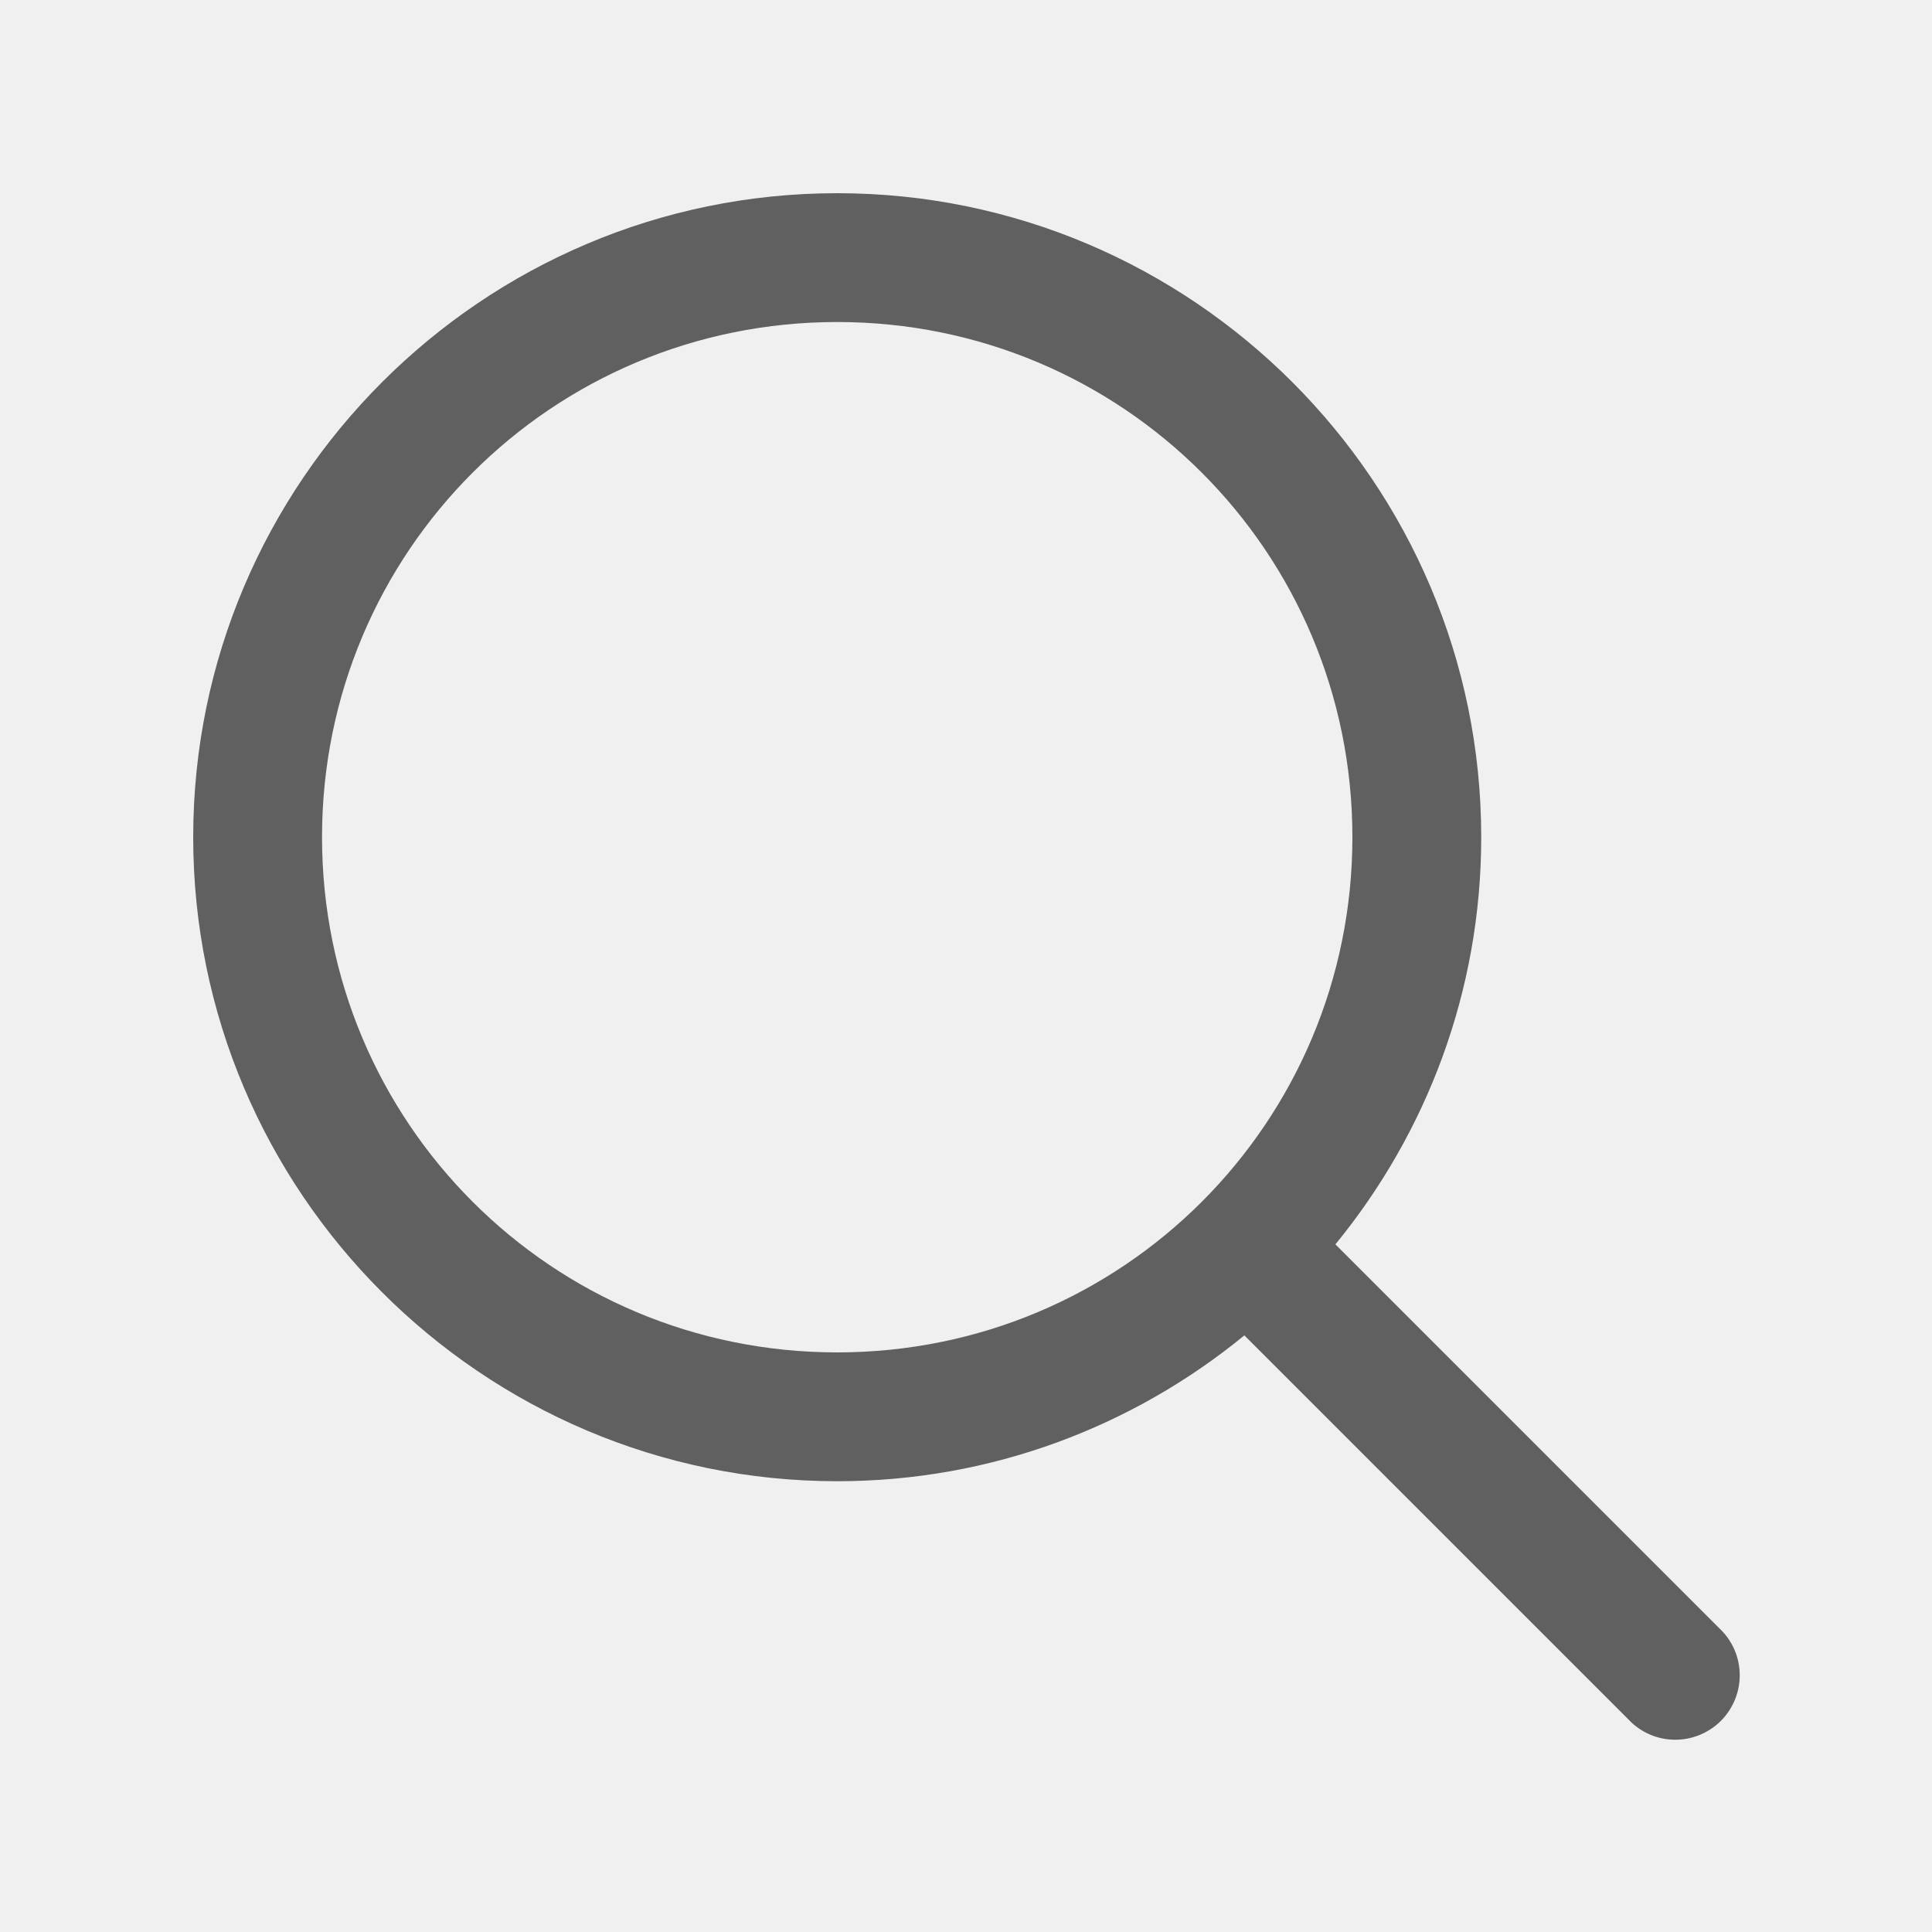
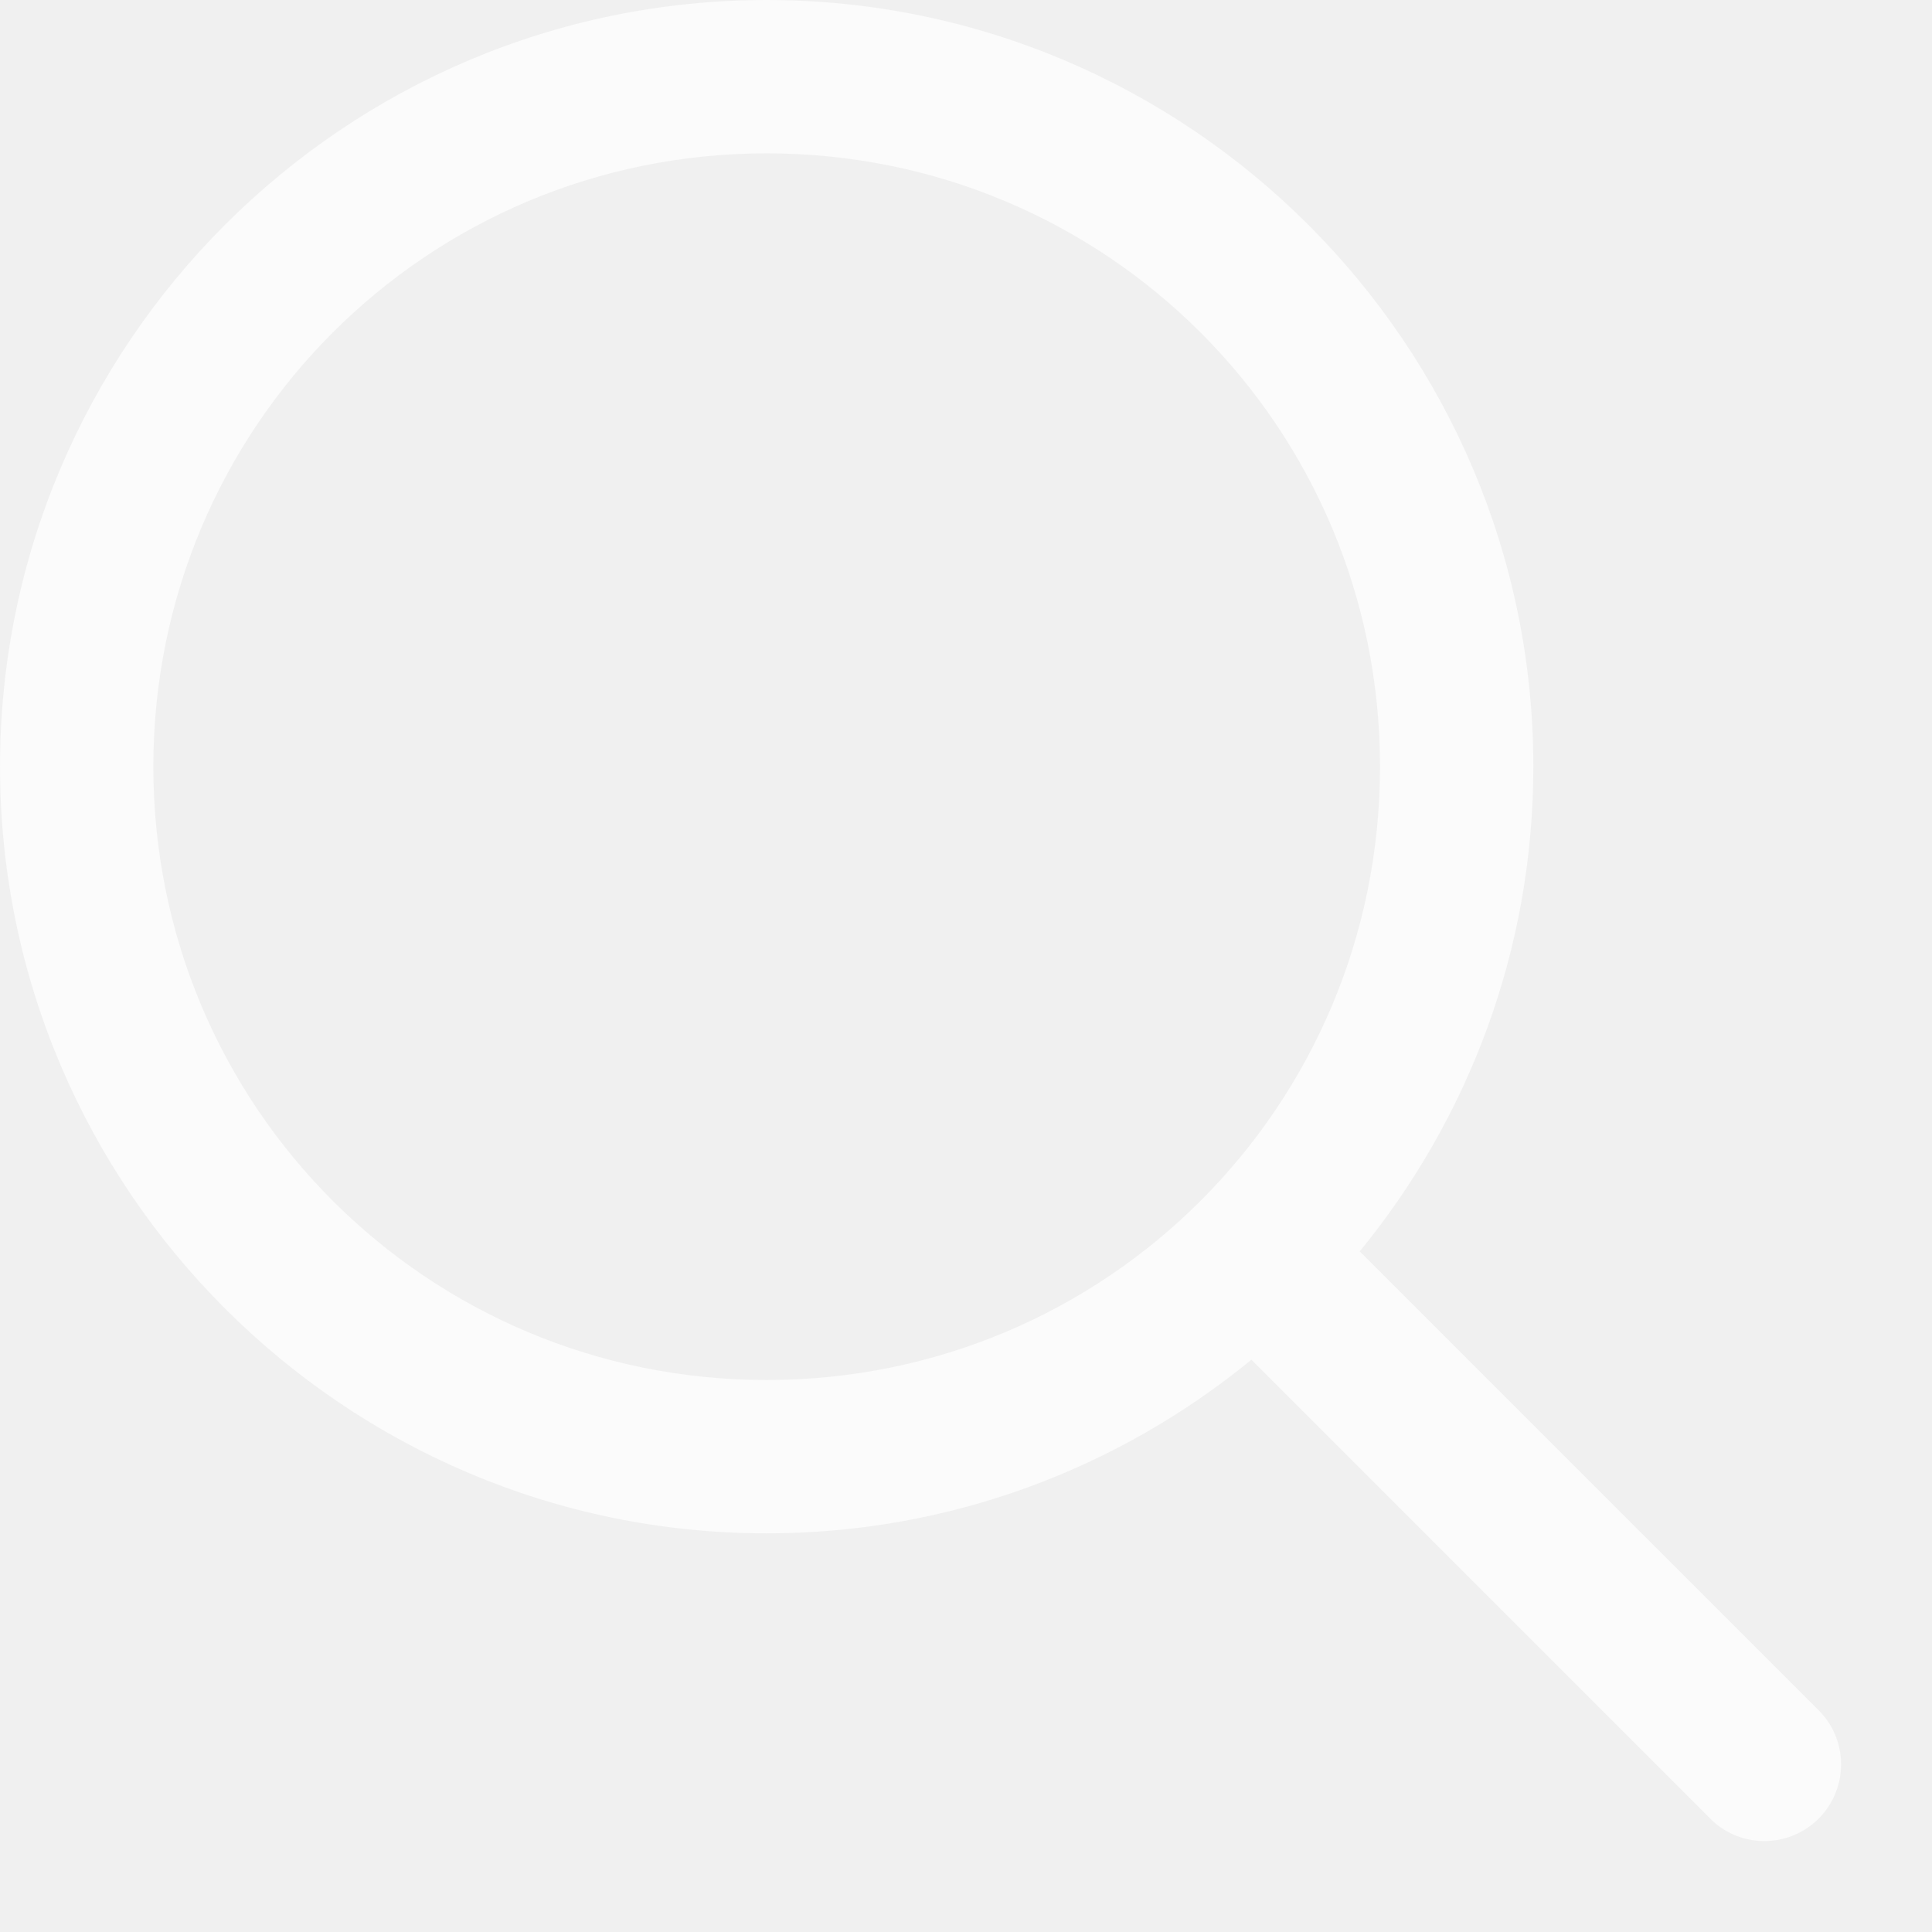
- <svg xmlns="http://www.w3.org/2000/svg" width="25" height="25" viewBox="0 0 25 25" fill="none">
-   <path d="M10.833 2.5C6.241 2.5 2.5 6.241 2.5 10.833C2.5 15.426 6.241 19.167 10.833 19.167C12.83 19.167 14.665 18.457 16.102 17.28L21.078 22.256C21.154 22.336 21.246 22.4 21.348 22.444C21.45 22.488 21.559 22.511 21.67 22.512C21.781 22.513 21.891 22.492 21.994 22.45C22.096 22.408 22.19 22.346 22.268 22.268C22.346 22.19 22.408 22.096 22.45 21.994C22.492 21.891 22.513 21.781 22.512 21.67C22.511 21.559 22.488 21.45 22.444 21.348C22.4 21.246 22.336 21.154 22.256 21.078L17.28 16.102C18.457 14.665 19.167 12.83 19.167 10.833C19.167 6.241 15.426 2.5 10.833 2.5ZM10.833 4.167C14.525 4.167 17.5 7.142 17.5 10.833C17.5 14.525 14.525 17.5 10.833 17.5C7.142 17.5 4.167 14.525 4.167 10.833C4.167 7.142 7.142 4.167 10.833 4.167Z" fill="black" fill-opacity="0.6" />
+ <svg xmlns="http://www.w3.org/2000/svg" width="21" height="21" viewBox="0 0 21 21" fill="none">
+   <path d="M8.333 0C3.741 0 0 3.741 0 8.333C0 12.926 3.741 16.667 8.333 16.667C10.33 16.667 12.165 15.957 13.602 14.78L18.578 19.756C18.654 19.836 18.746 19.9 18.848 19.944C18.95 19.988 19.059 20.011 19.17 20.012C19.281 20.013 19.391 19.992 19.494 19.95C19.596 19.908 19.69 19.846 19.768 19.768C19.846 19.69 19.908 19.596 19.95 19.494C19.992 19.391 20.013 19.281 20.012 19.17C20.011 19.059 19.988 18.95 19.944 18.848C19.9 18.746 19.836 18.654 19.756 18.578L14.78 13.602C15.957 12.165 16.667 10.33 16.667 8.333C16.667 3.741 12.926 0 8.333 0ZM8.333 1.667C12.025 1.667 15 4.642 15 8.333C15 12.025 12.025 15 8.333 15C4.642 15 1.667 12.025 1.667 8.333C1.667 4.642 4.642 1.667 8.333 1.667Z" fill="white" fill-opacity="0.7" />
</svg>
